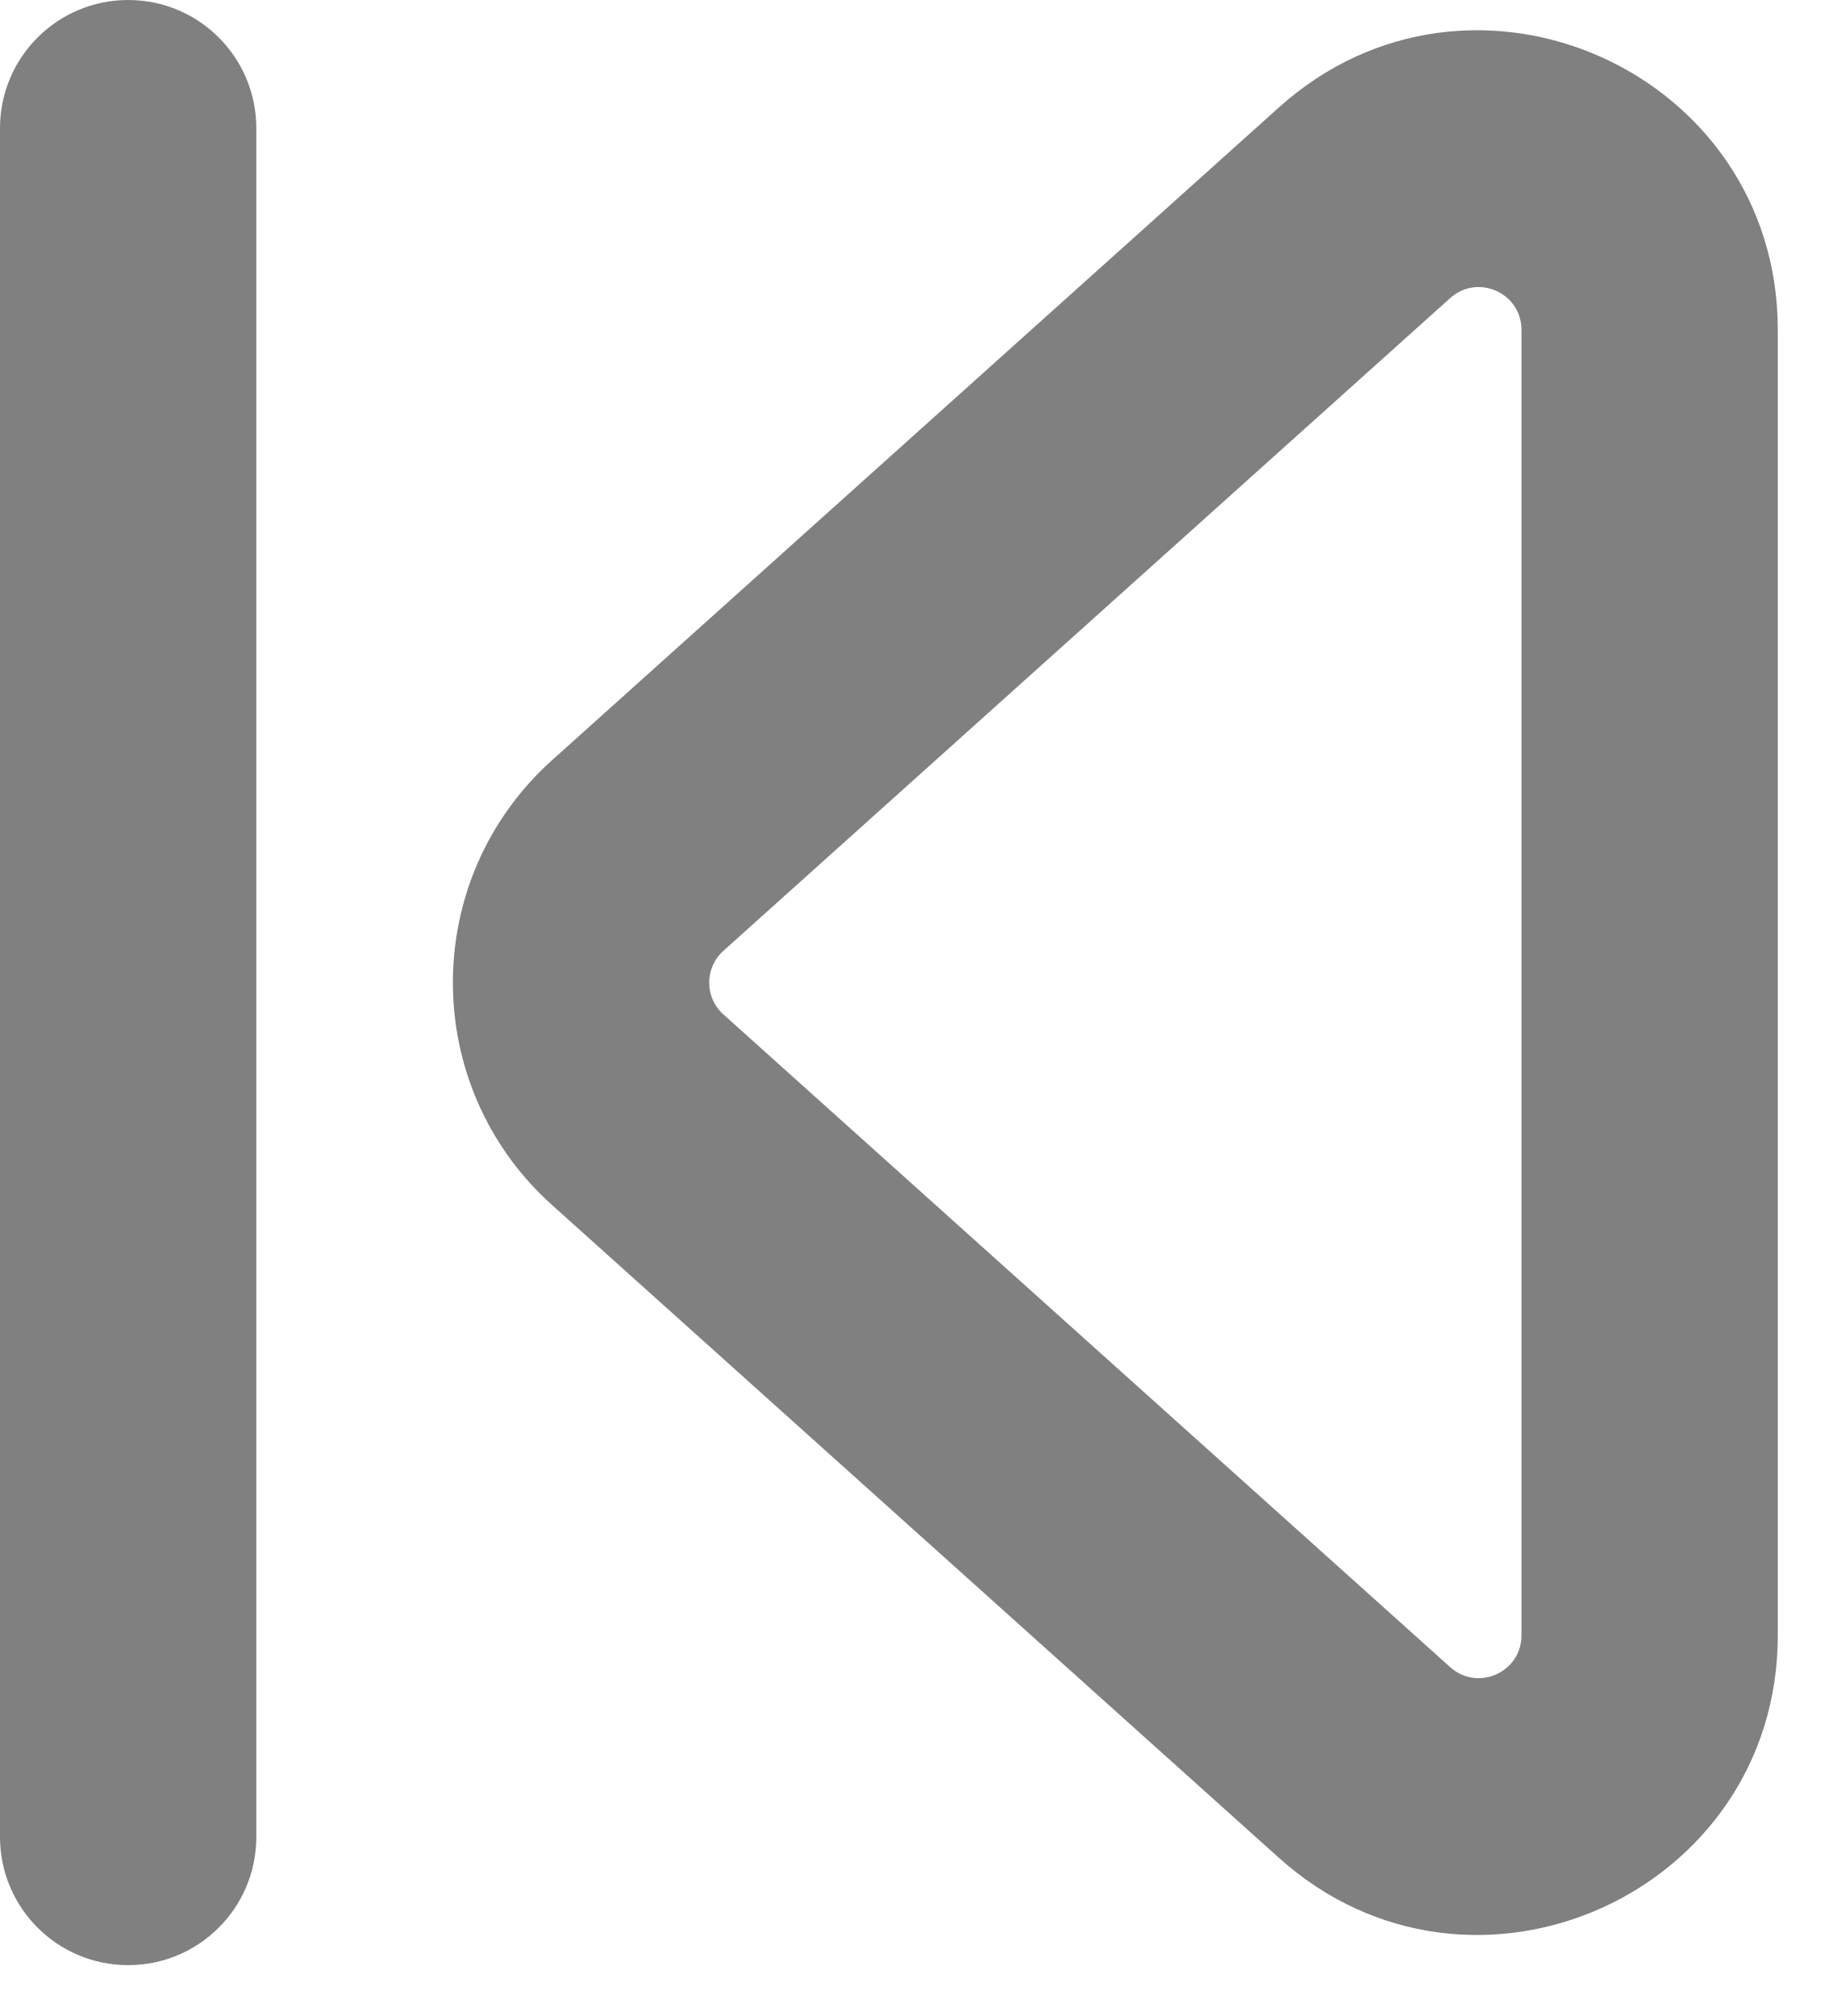
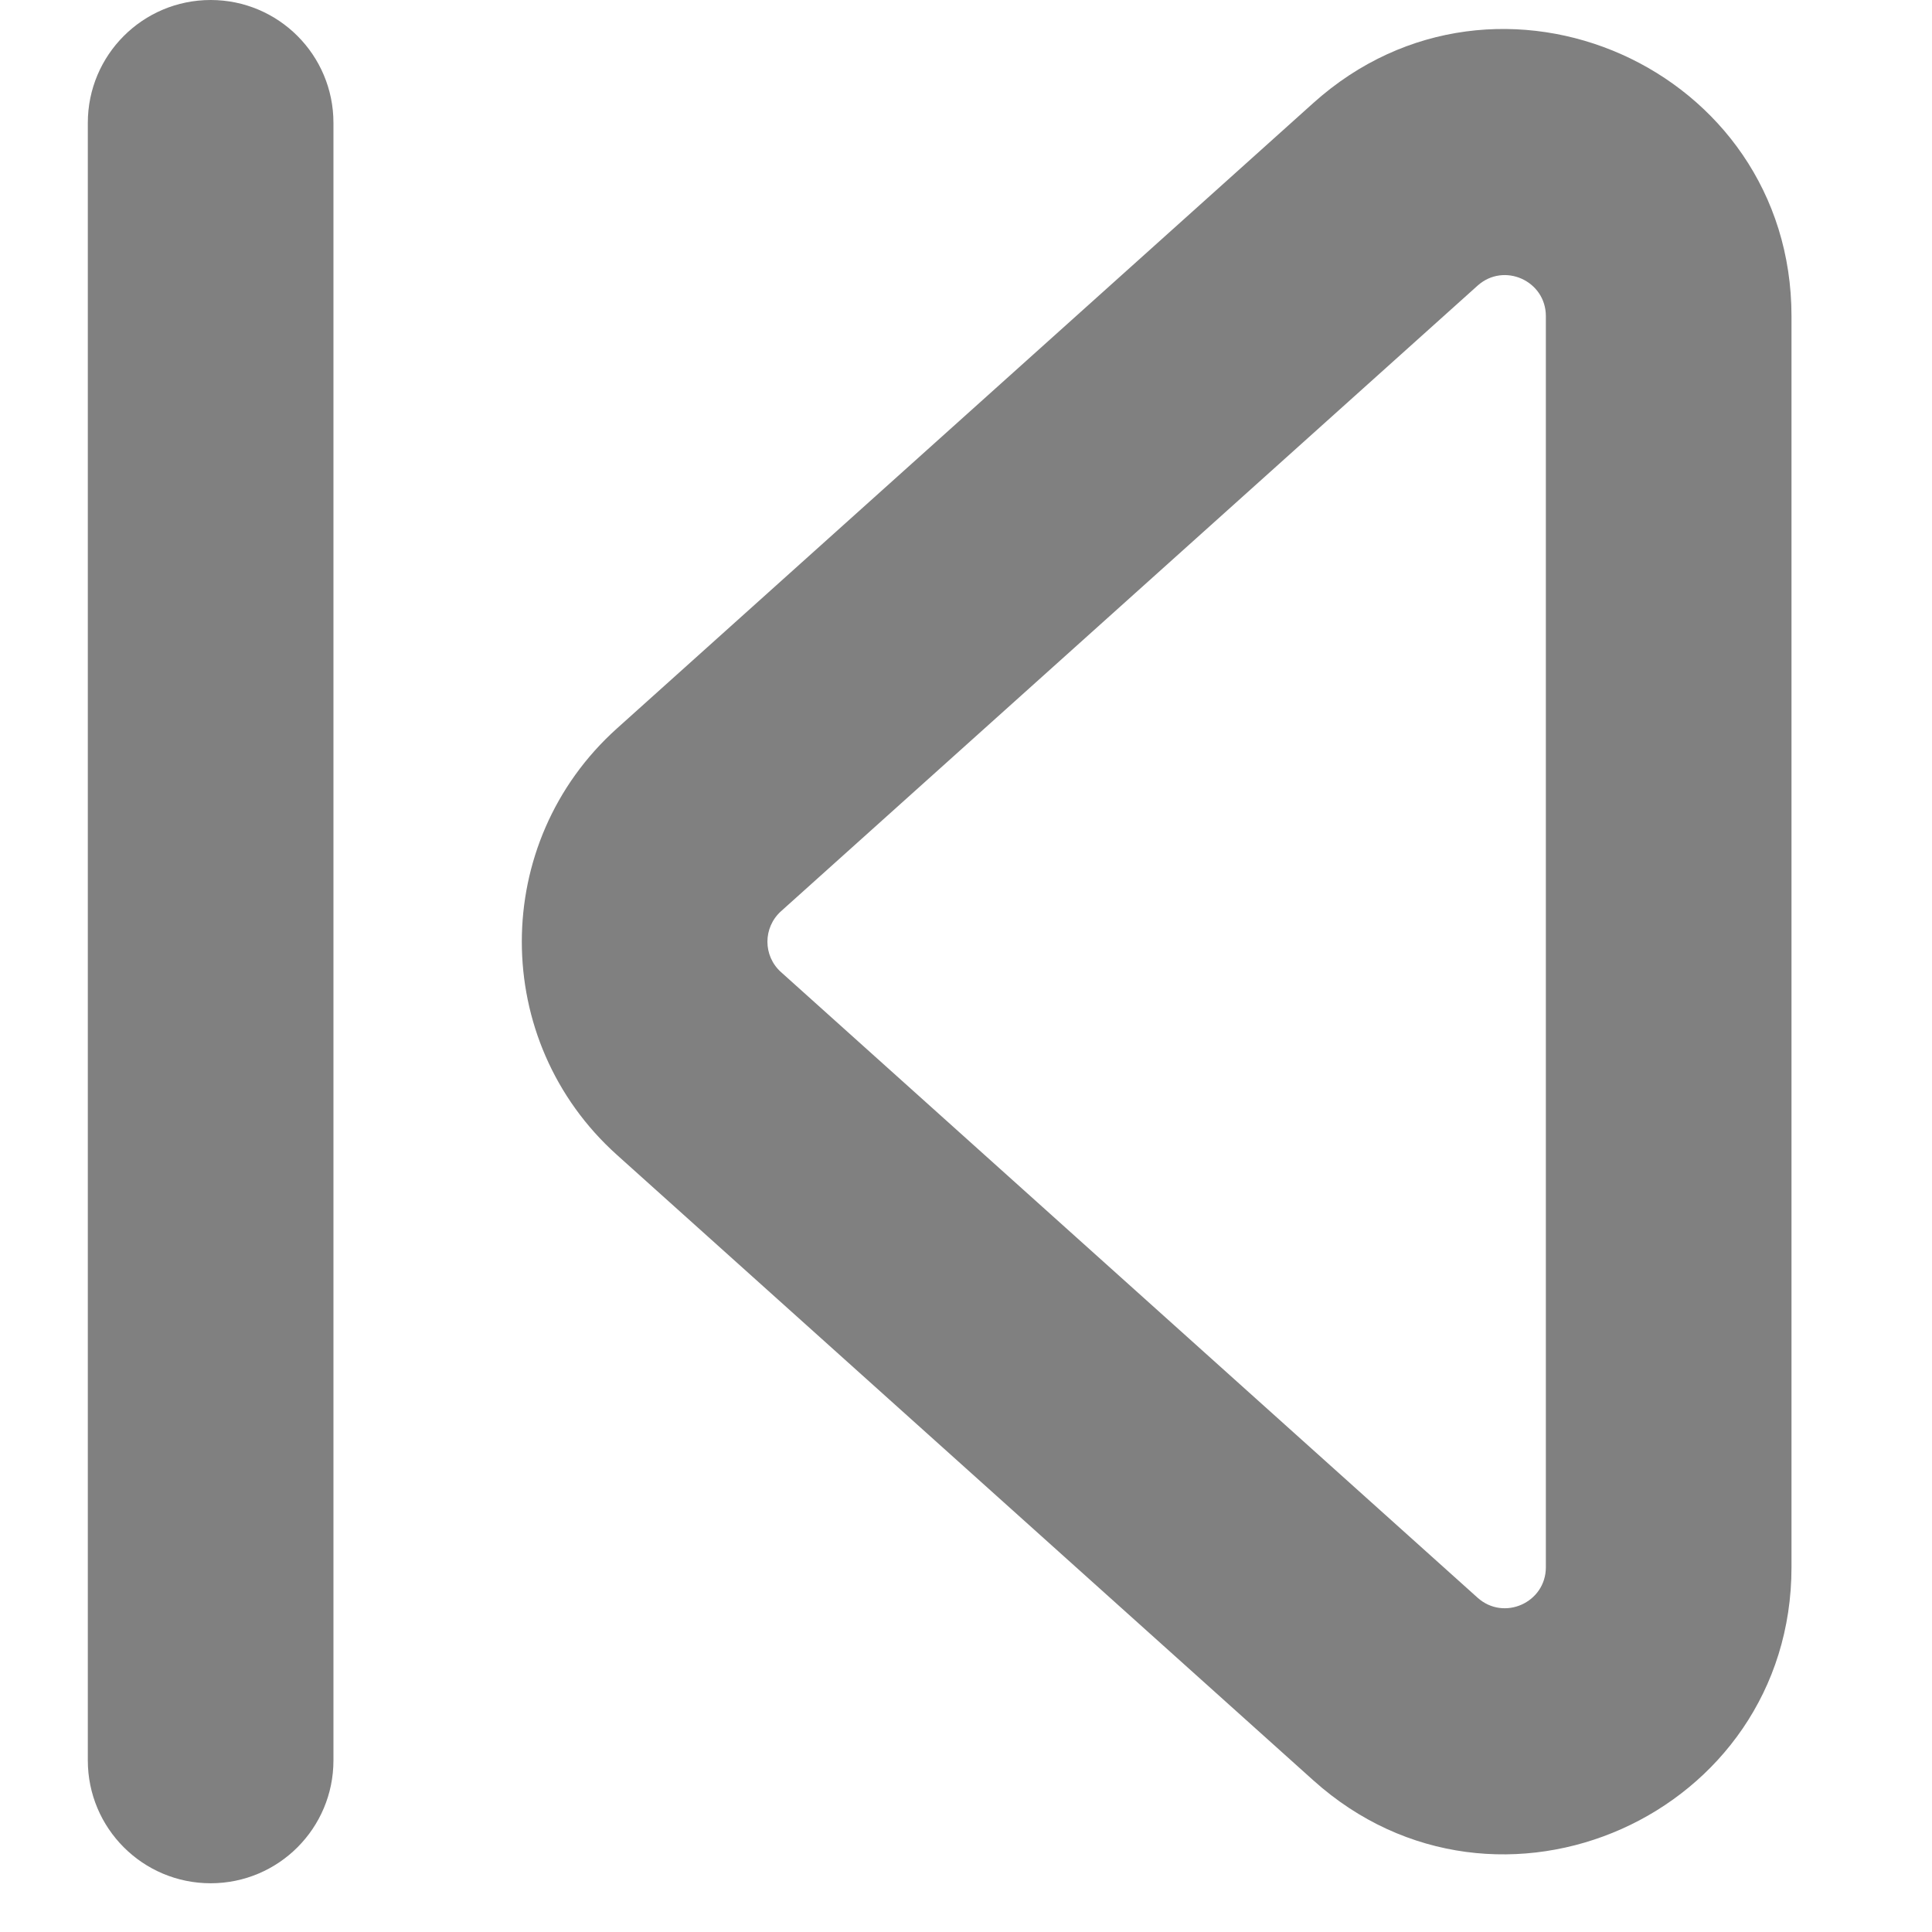
- <svg xmlns="http://www.w3.org/2000/svg" width="20" height="22" viewBox="0 0 20 22" fill="none">
+ <svg xmlns="http://www.w3.org/2000/svg" width="20" height="20" viewBox="0 0 20 22" fill="none">
  <g id="Group 427321412">
    <path id="Vector 242 (Stroke)" fill-rule="evenodd" clip-rule="evenodd" d="M1.399 -6.66909e-08C2.171 -1.03523e-07 2.797 0.626 2.797 1.399L2.797 20.046C2.797 20.819 2.171 21.445 1.399 21.445C0.626 21.445 9.92736e-07 20.819 9.55904e-07 20.046L6.66909e-08 1.399C2.98586e-08 0.626 0.626 -2.98586e-08 1.399 -6.66909e-08Z" fill="#808080" />
    <path id="Polygon 3 (Stroke)" fill-rule="evenodd" clip-rule="evenodd" d="M6.025 8.295C4.581 9.592 4.581 11.854 6.025 13.151L13.956 20.274C16.057 22.161 19.4 20.67 19.4 17.846L19.4 3.6C19.4 0.776 16.057 -0.715 13.956 1.172L6.025 8.295ZM7.894 11.07C7.687 10.885 7.687 10.562 7.894 10.376L15.825 3.253C16.125 2.983 16.603 3.196 16.603 3.6L16.603 17.846C16.603 18.25 16.125 18.463 15.825 18.193L7.894 11.07Z" fill="#808080" />
  </g>
</svg>
